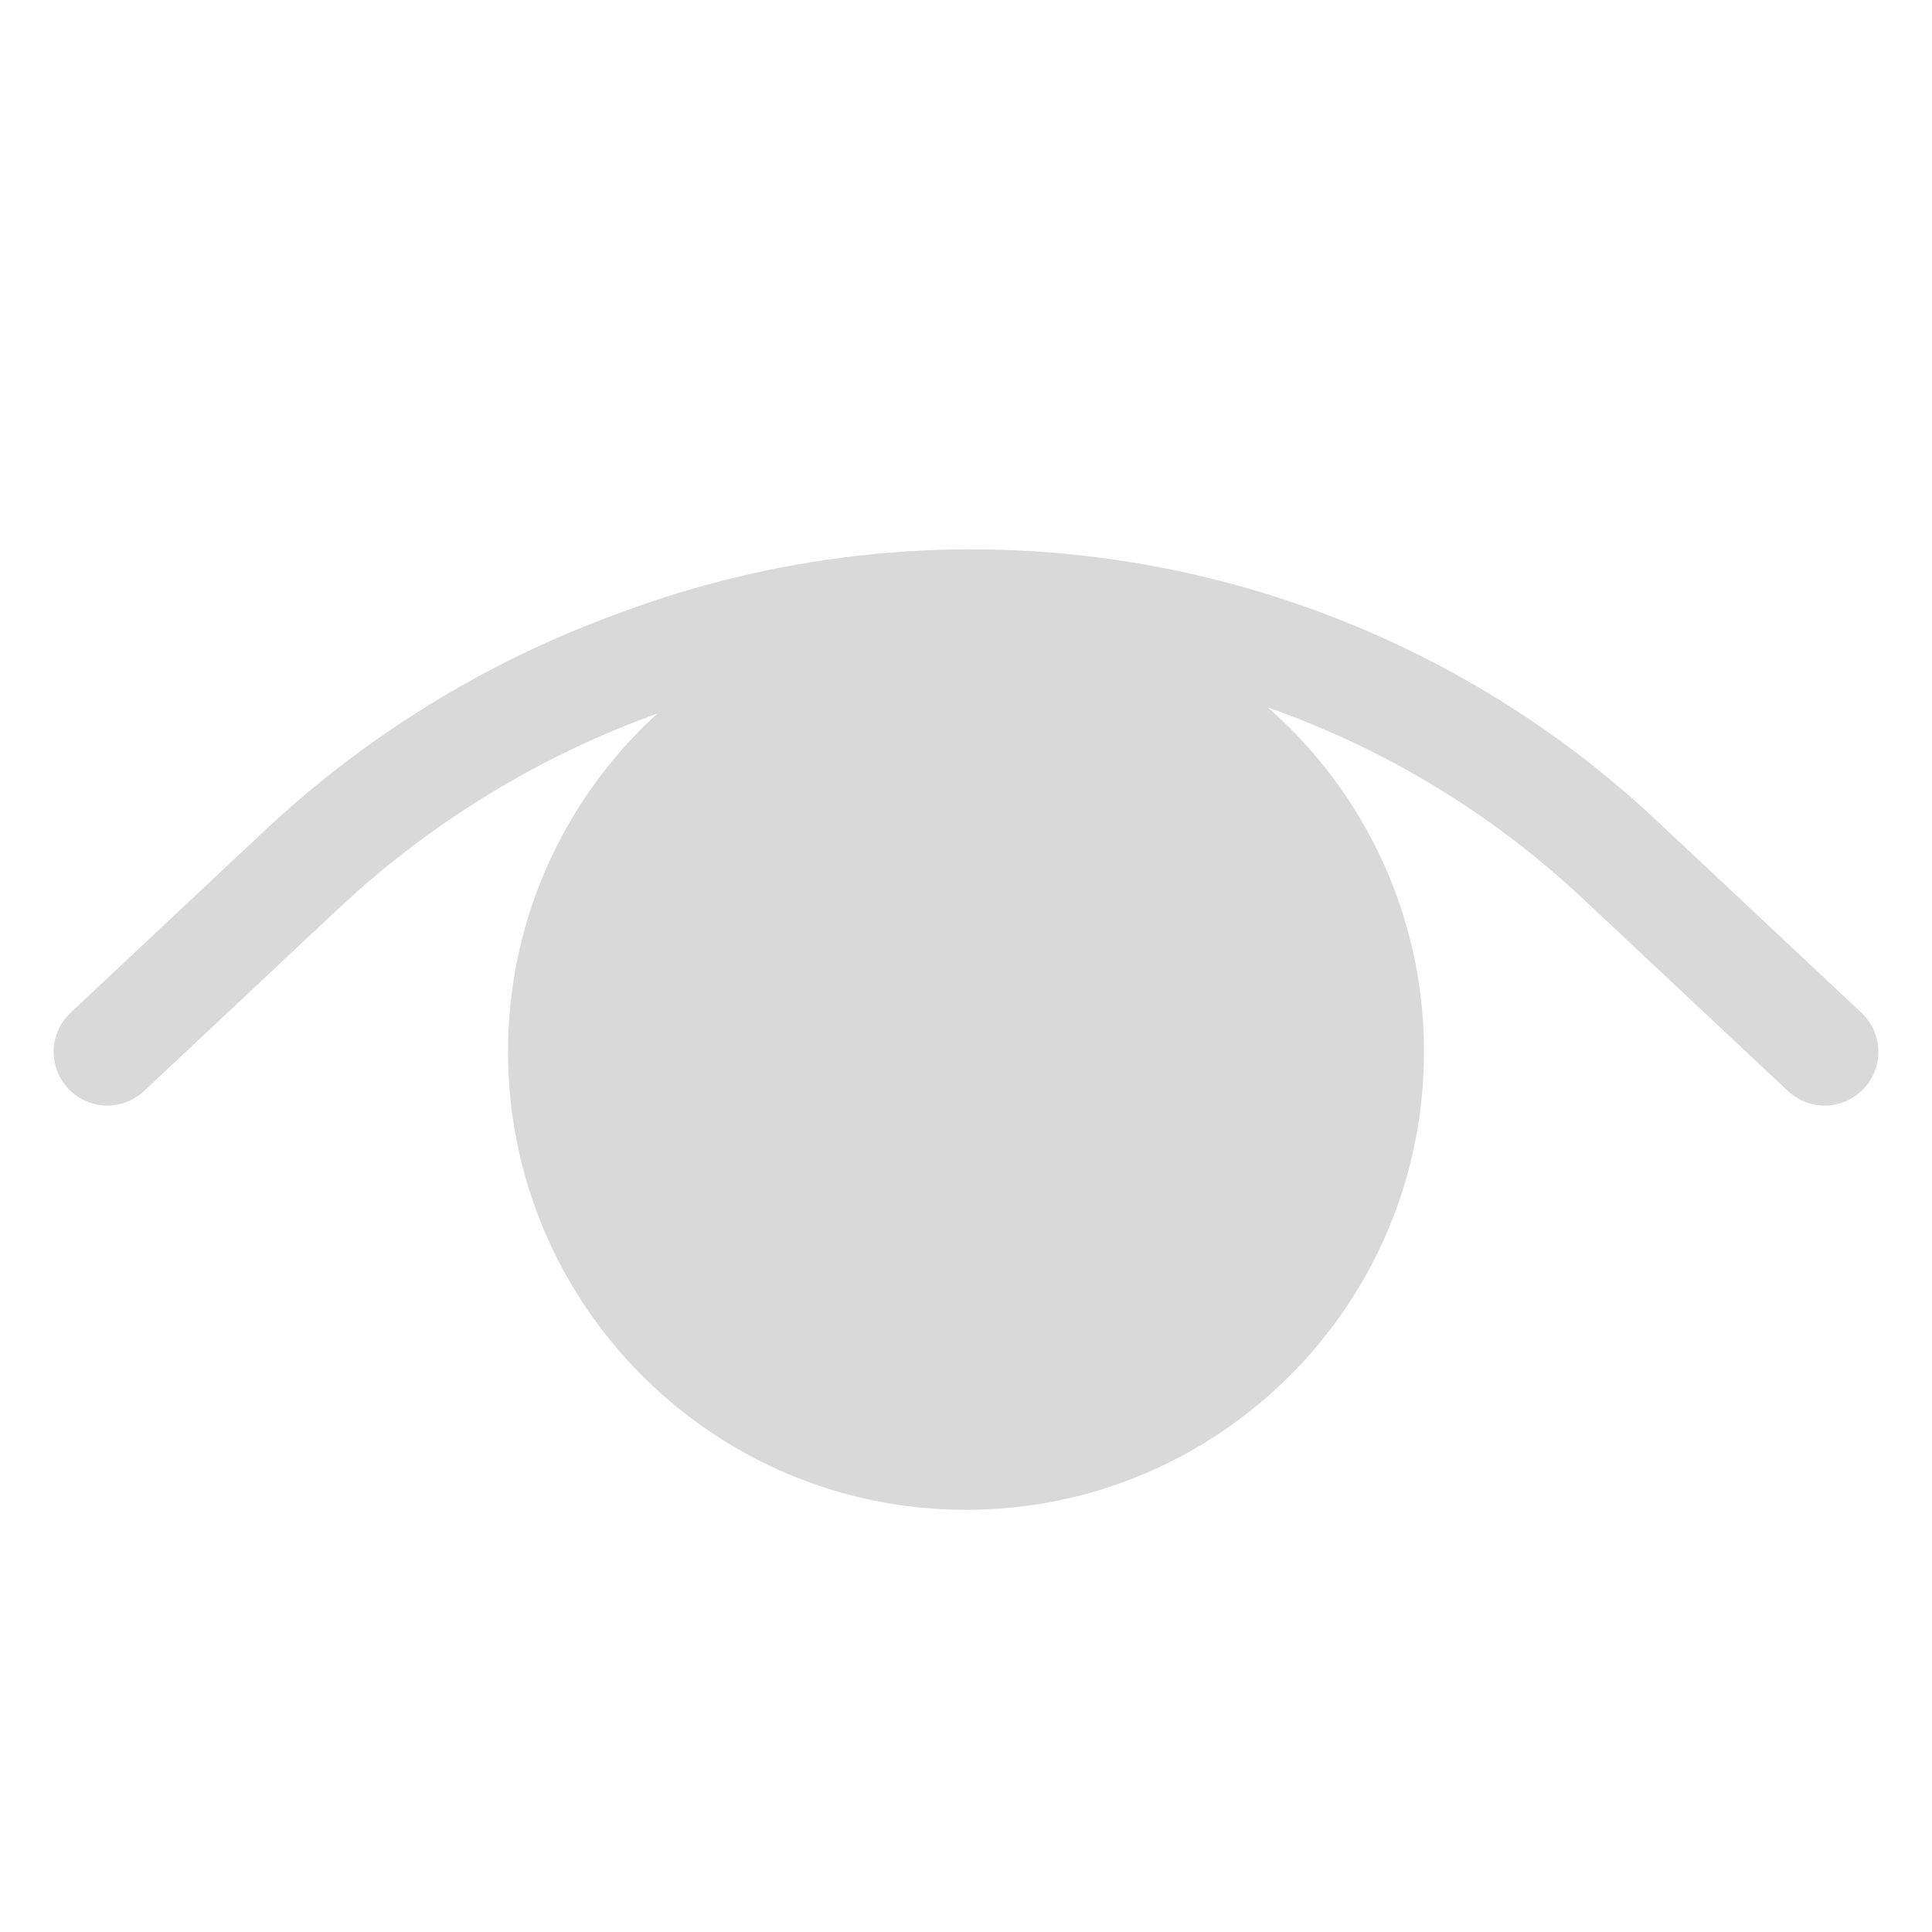
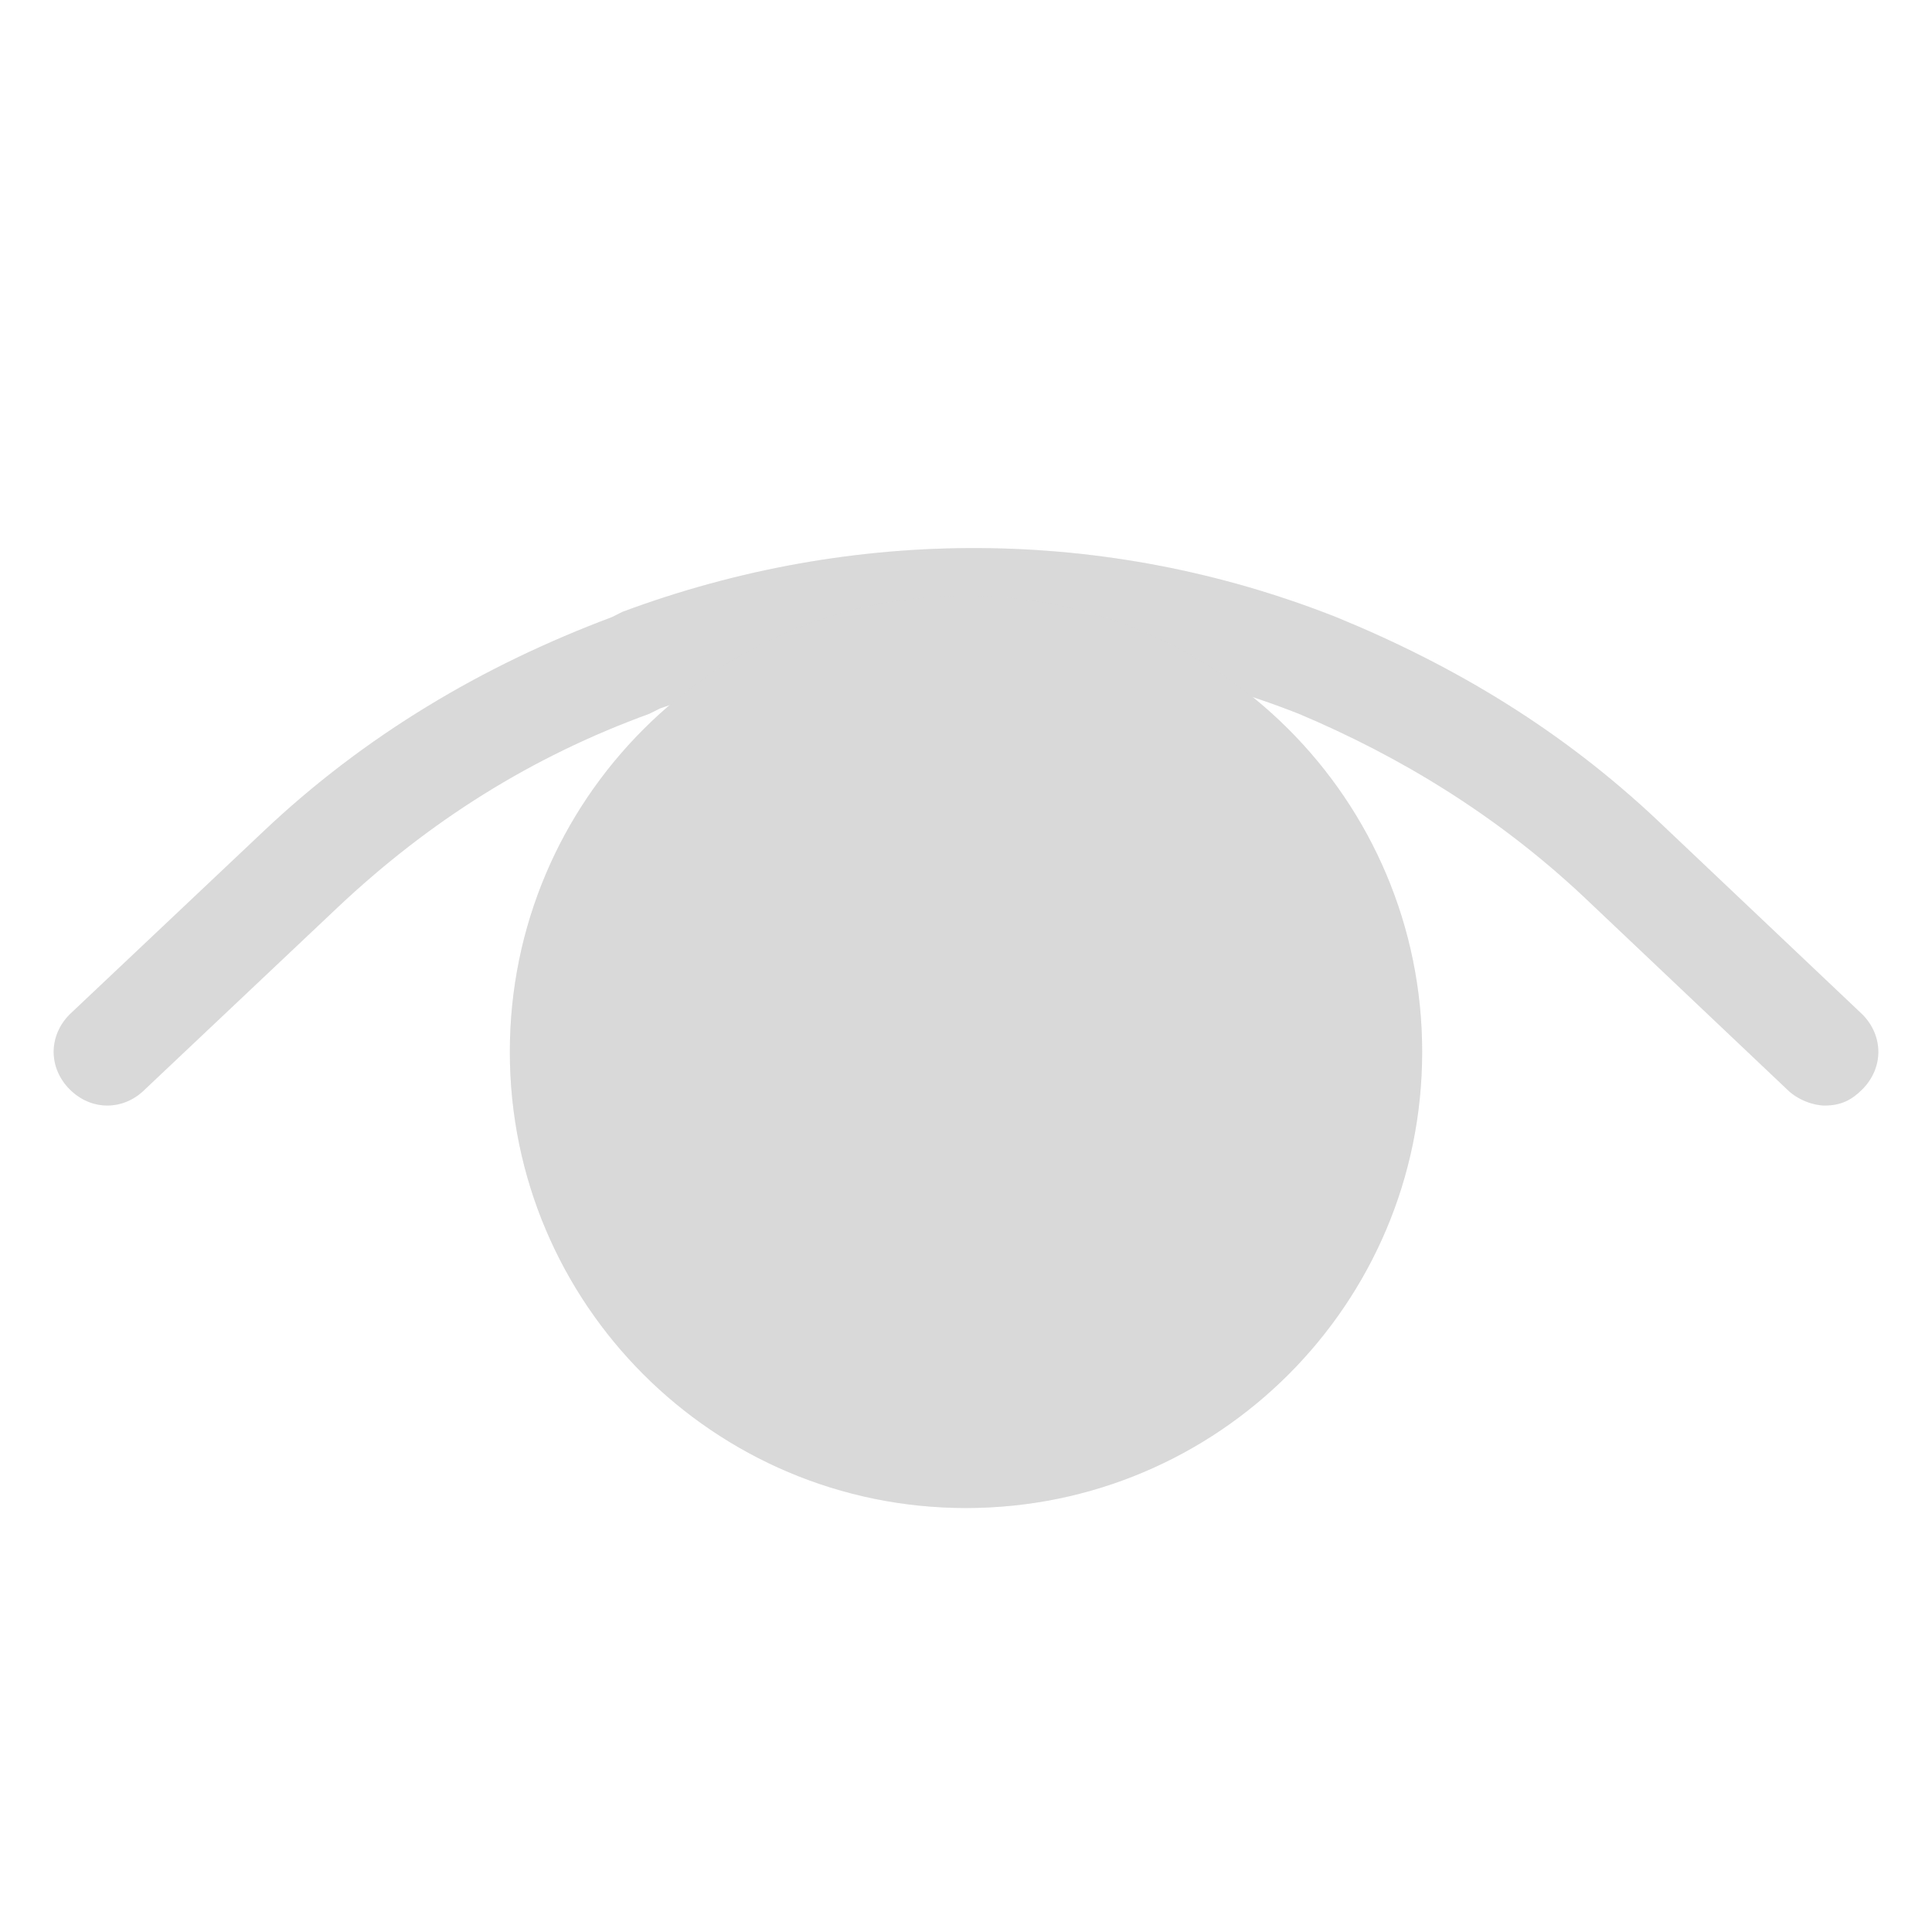
- <svg xmlns="http://www.w3.org/2000/svg" width="36" height="36" viewBox="0 0 36 36" fill="none">
-   <path d="M2 19.6L5.607 16.215C7.381 14.55 9.47 13.257 11.752 12.412L11.951 12.338C16.016 10.832 20.493 10.872 24.53 12.451C26.628 13.271 28.549 14.484 30.19 16.025L34 19.6" stroke="#D9D9D9" stroke-width="2" stroke-linecap="round" />
-   <path d="M2 19.6L5.607 16.215C7.381 14.55 9.47 13.257 11.752 12.412L11.951 12.338C16.016 10.832 20.493 10.872 24.53 12.451C26.628 13.271 28.549 14.484 30.19 16.025L34 19.6" stroke="#D9D9D9" stroke-opacity="0.2" stroke-width="2" stroke-linecap="round" />
-   <circle cx="18" cy="19.6" r="8.533" fill="#D9D9D9" />
-   <circle cx="18" cy="19.6" r="8.533" fill="#D9D9D9" fill-opacity="0.2" />
+ <svg xmlns="http://www.w3.org/2000/svg" version="1.1" id="Слой_1" x="0px" y="0px" viewBox="0 0 36 36" style="enable-background:new 0 0 36 36;" xml:space="preserve">
+   <style type="text/css">
+ 	.st0{fill:#D9D9D9;}
+ 	.st1{opacity:0.2;fill:#D9D9D9;}
+ 	.st2{fill:#D9D9D9;fill-opacity:0.2;}
+ </style>
+   <path class="st0" d="M34,20.6c-0.2,0-0.5-0.1-0.7-0.3l-3.8-3.6c-1.6-1.5-3.4-2.6-5.3-3.4c-3.8-1.5-8-1.5-11.9-0.1l-0.2,0.1  c-2.2,0.8-4.1,2-5.8,3.6l-3.6,3.4c-0.4,0.4-1,0.4-1.4,0c-0.4-0.4-0.4-1,0-1.4l3.6-3.4c1.9-1.8,4.1-3.1,6.5-4l0.2-0.1  c4.3-1.6,9-1.6,13.3,0.1c2.2,0.9,4.2,2.1,6,3.8l3.8,3.6c0.4,0.4,0.4,1,0,1.4C34.5,20.5,34.3,20.6,34,20.6z" />
+   <path class="st1" d="M34,20.6c-0.2,0-0.5-0.1-0.7-0.3l-3.8-3.6c-1.6-1.5-3.4-2.6-5.3-3.4c-3.8-1.5-8-1.5-11.9-0.1l-0.2,0.1  c-2.2,0.8-4.1,2-5.8,3.6l-3.6,3.4c-0.4,0.4-1,0.4-1.4,0c-0.4-0.4-0.4-1,0-1.4l3.6-3.4c1.9-1.8,4.1-3.1,6.5-4l0.2-0.1  c4.3-1.6,9-1.6,13.3,0.1c2.2,0.9,4.2,2.1,6,3.8l3.8,3.6c0.4,0.4,0.4,1,0,1.4C34.5,20.5,34.3,20.6,34,20.6z" />
+   <circle class="st0" cx="18" cy="19.6" r="8.5" />
+   <circle class="st2" cx="18" cy="19.6" r="8.5" />
</svg>
